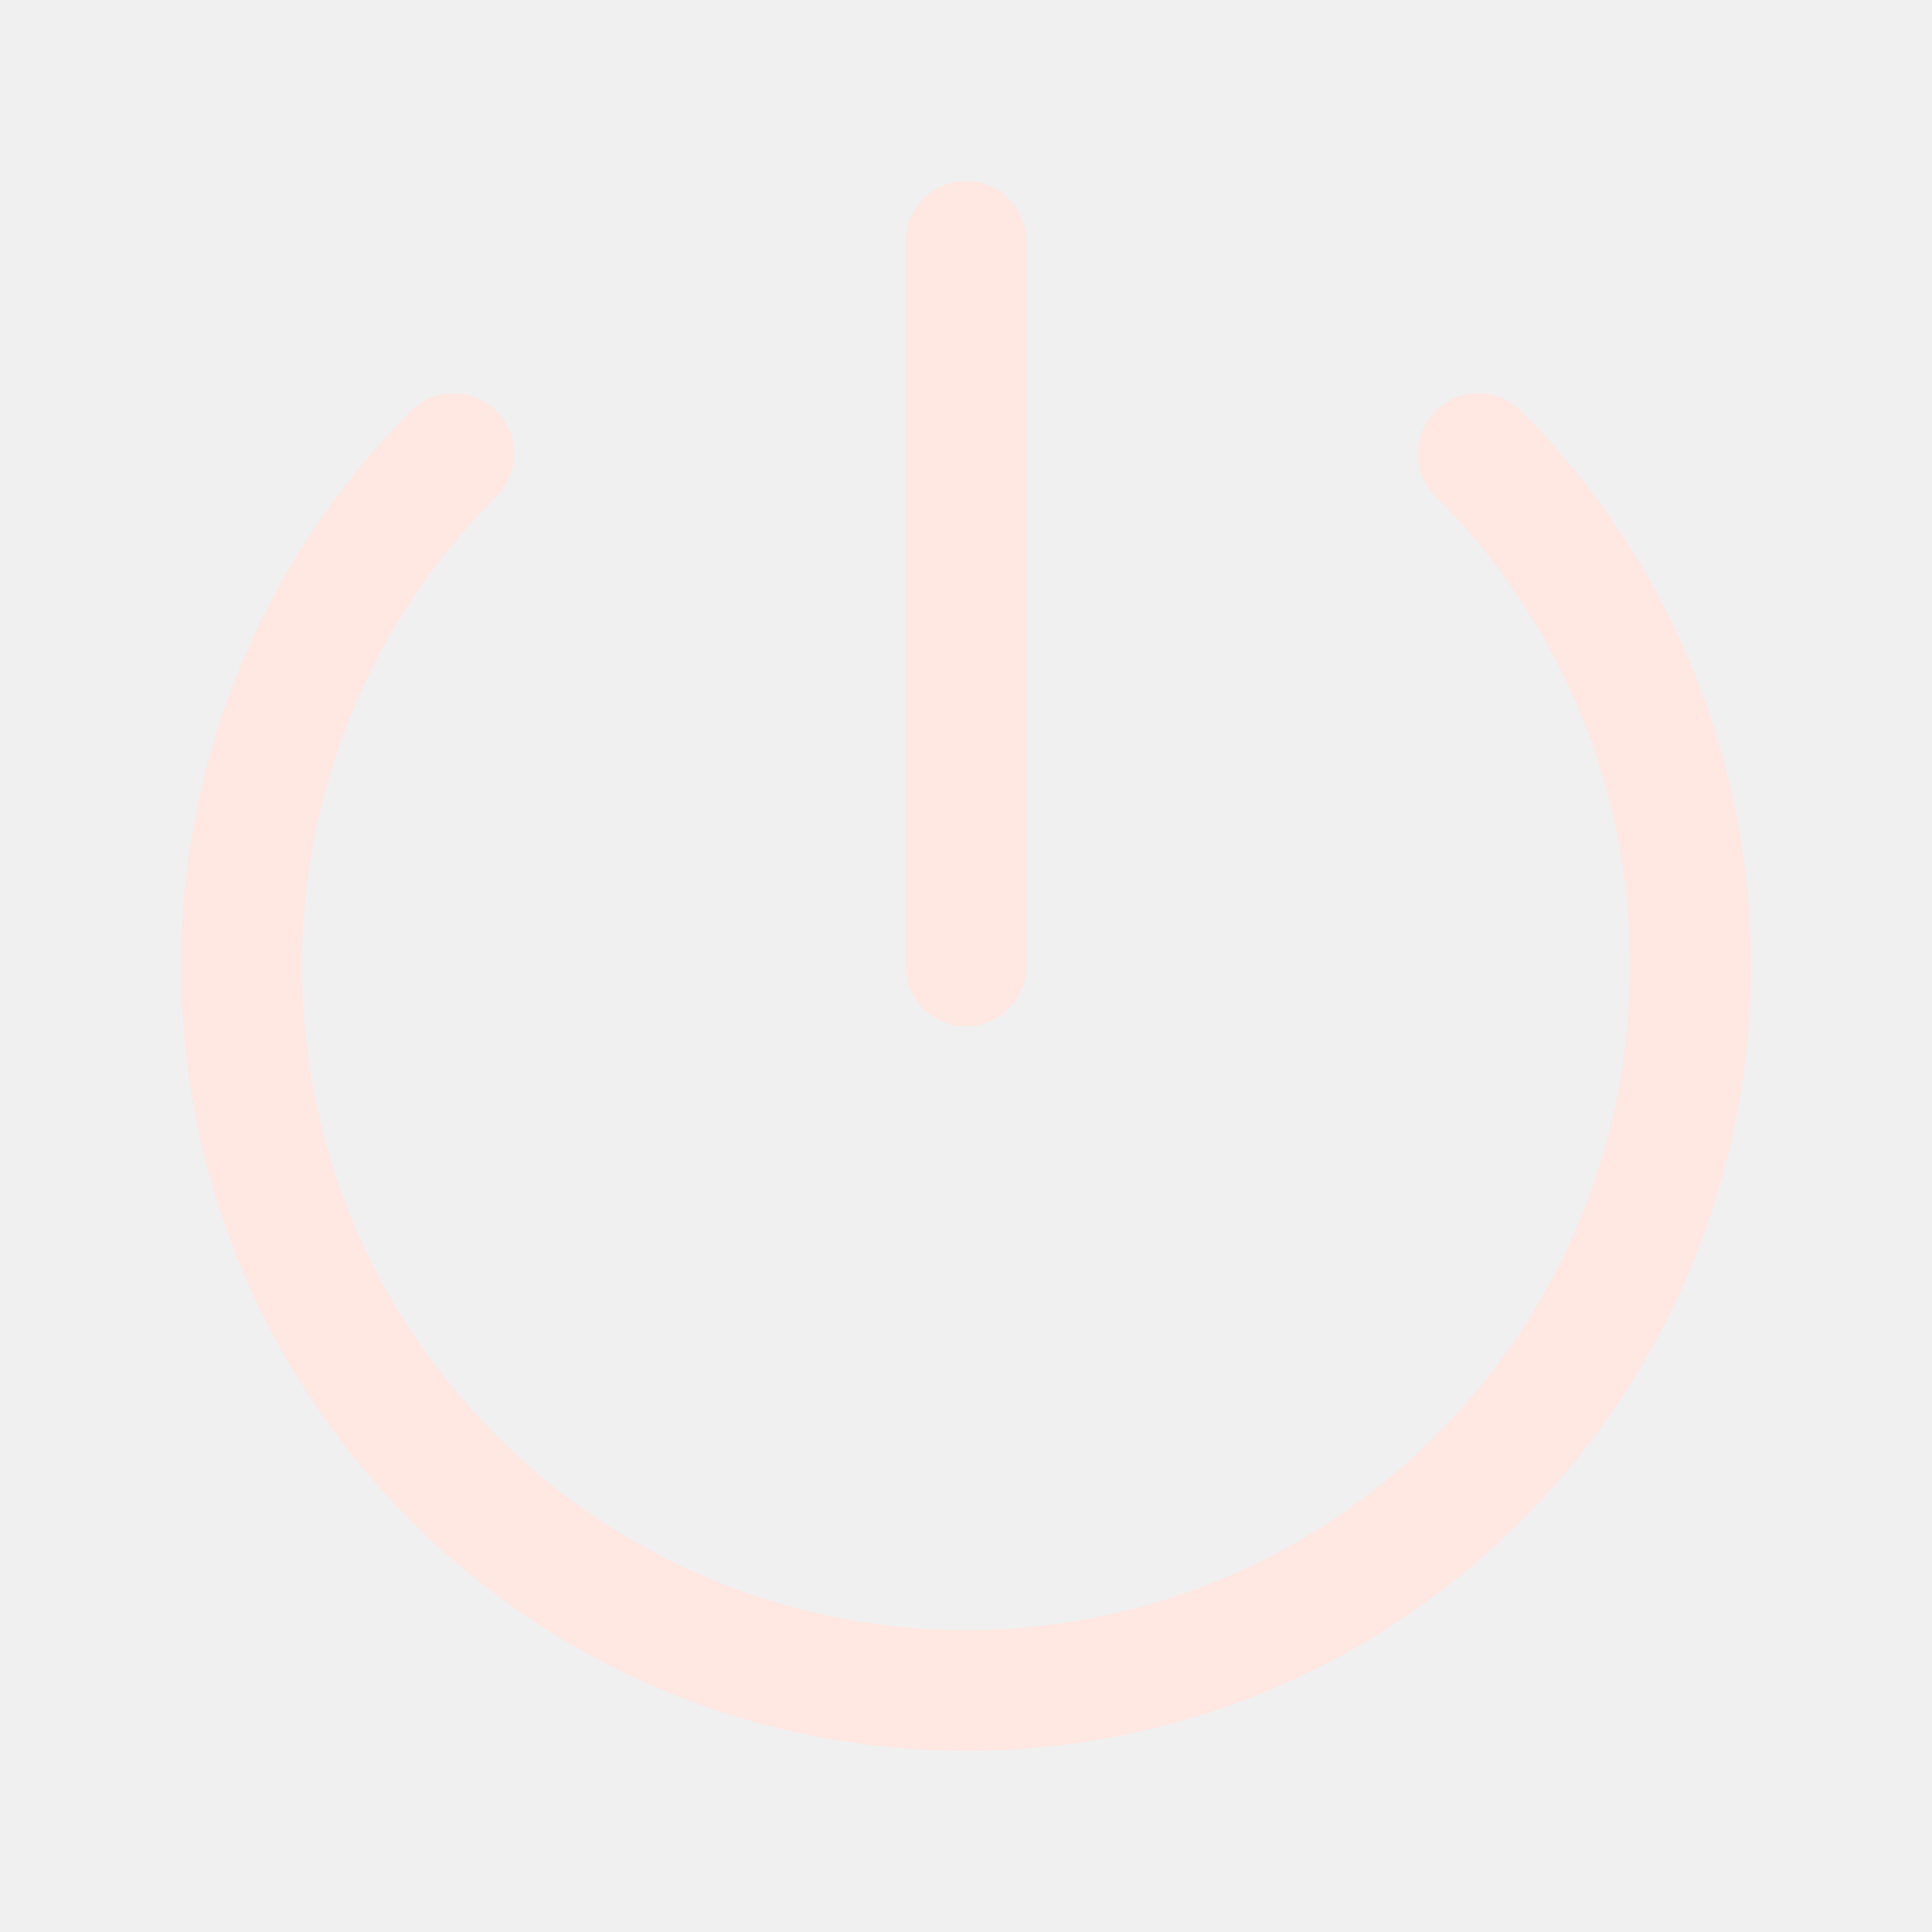
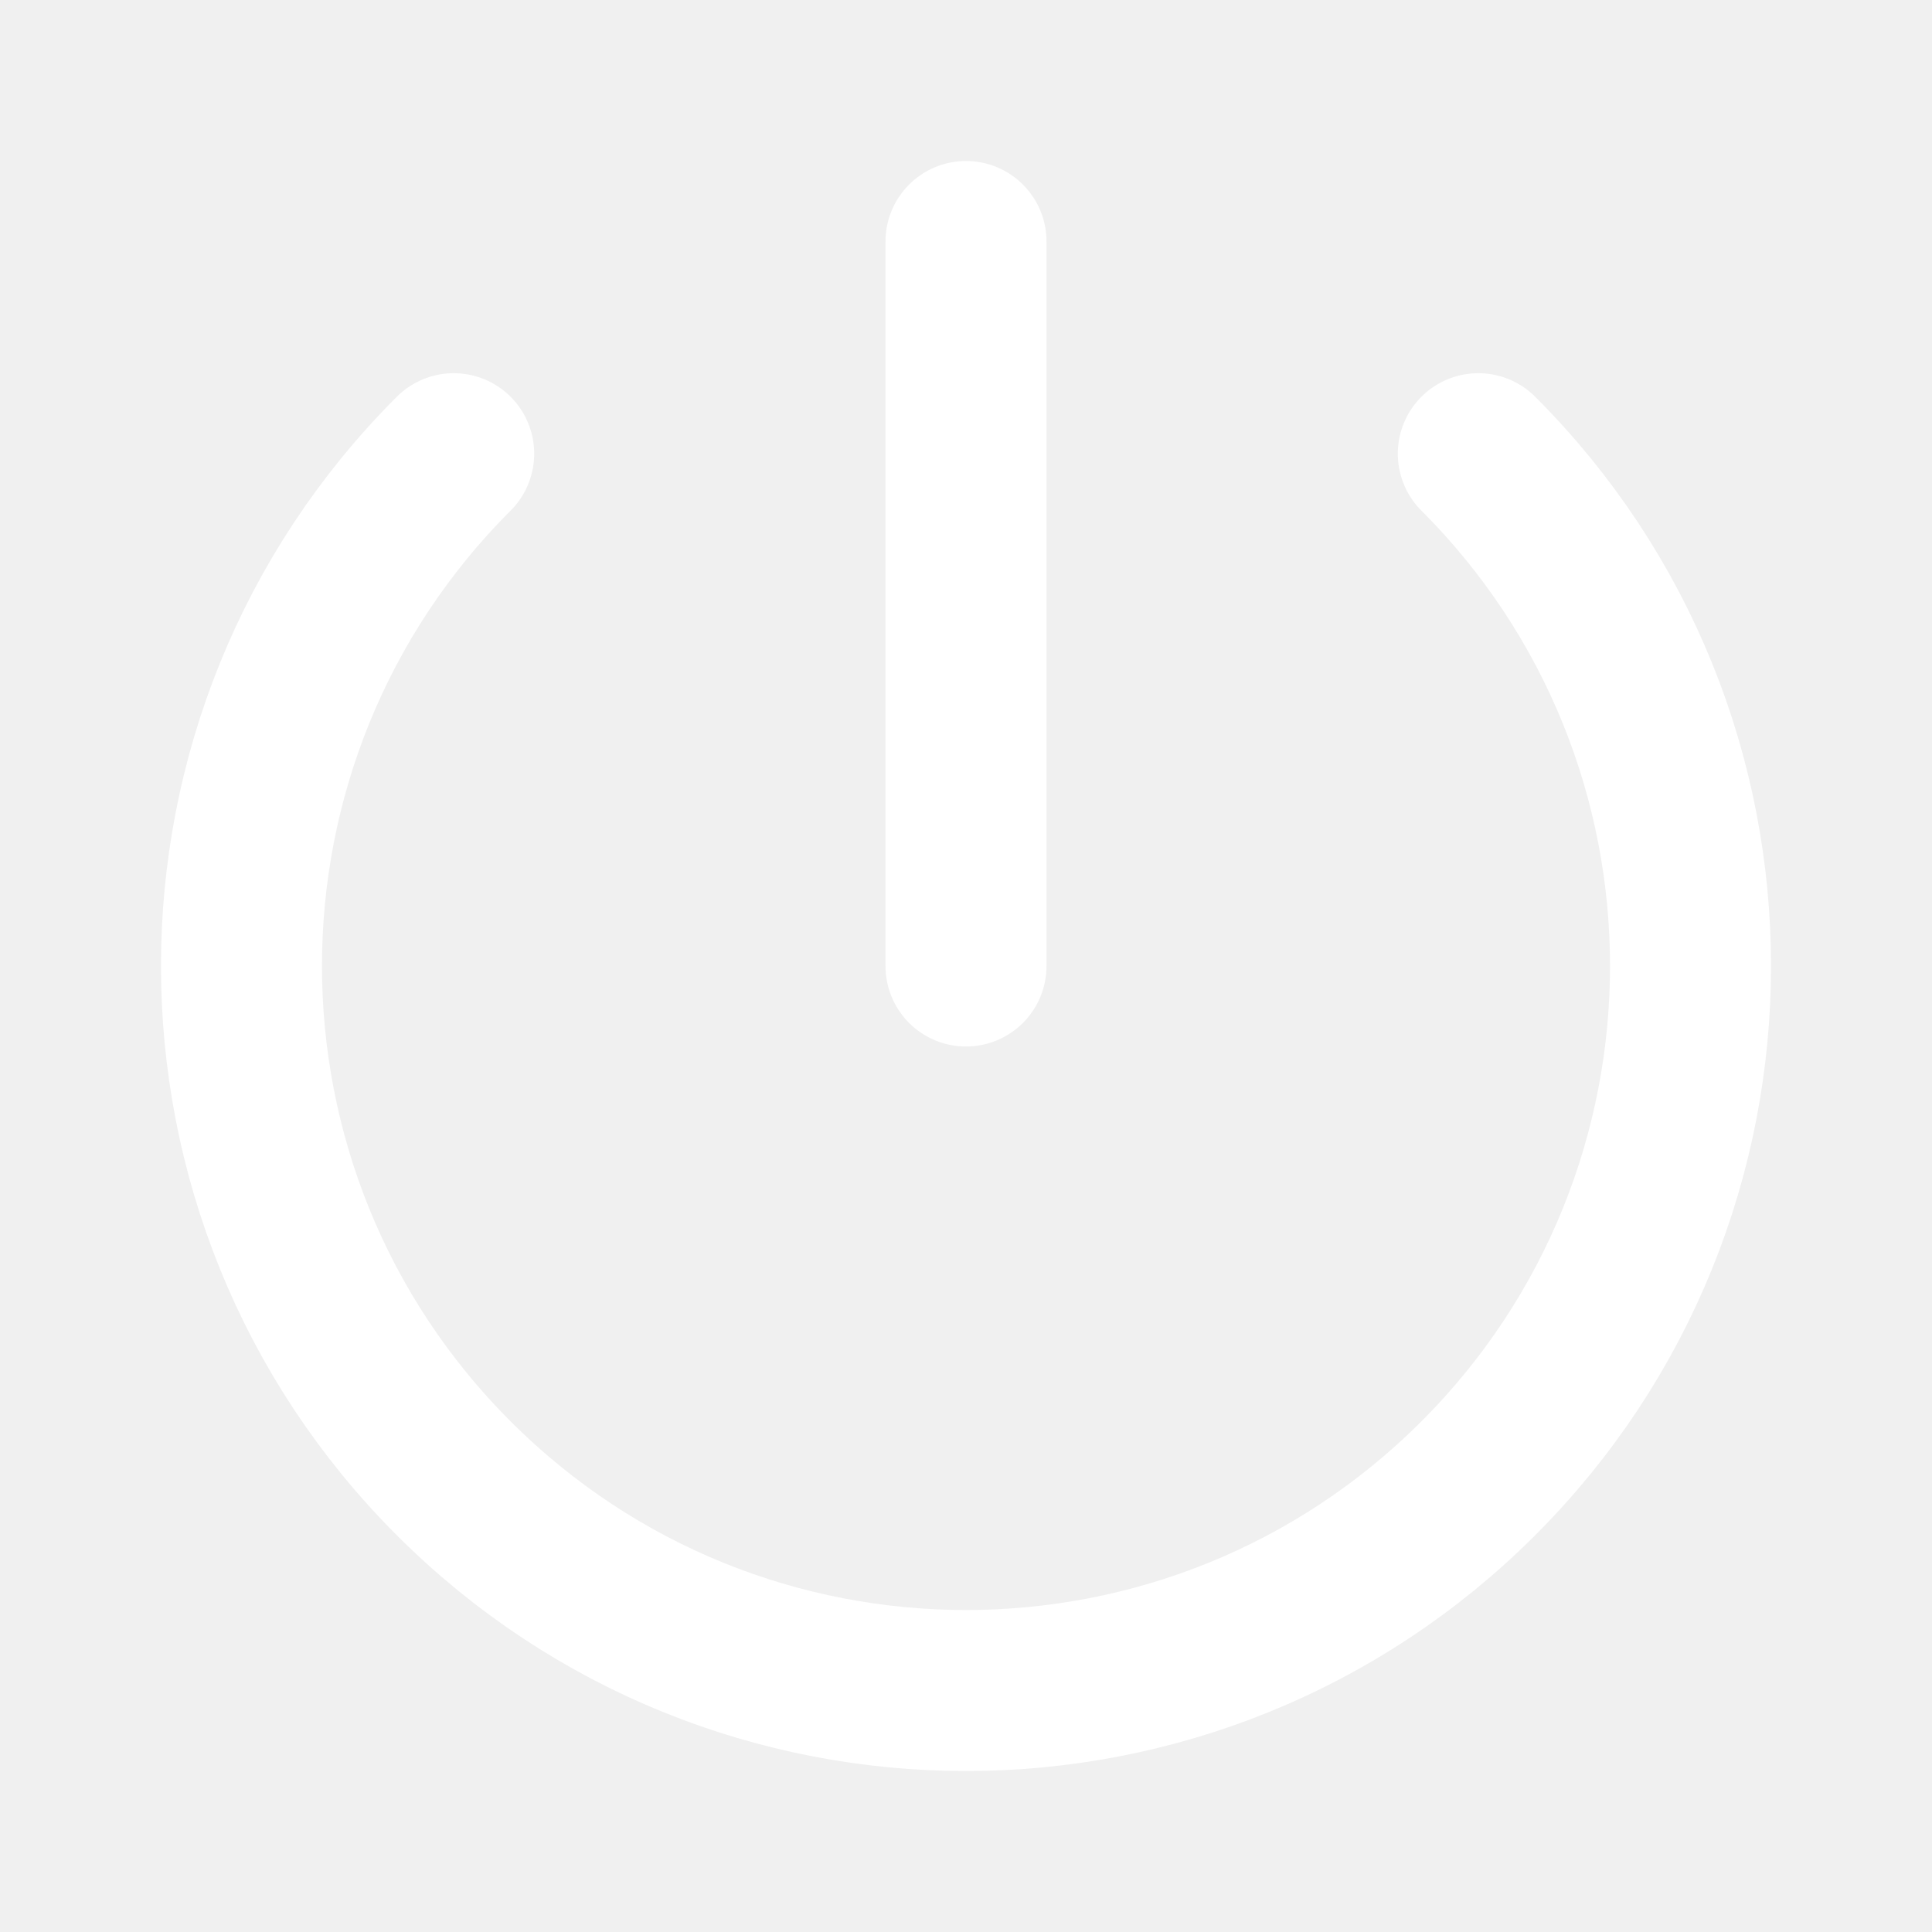
<svg xmlns="http://www.w3.org/2000/svg" width="24" height="24" viewBox="0 0 24 24" fill="none">
-   <path d="M5.636 5.636C2.121 9.151 2.121 14.849 5.636 18.364C9.151 21.879 14.849 21.879 18.364 18.364C21.879 14.849 21.879 9.151 18.364 5.636M12 3V12" stroke="#FFE7E2" stroke-width="1.5" stroke-linecap="round" stroke-linejoin="round" />
+   <path d="M5.636 5.636C2.121 9.151 2.121 14.849 5.636 18.364C9.151 21.879 14.849 21.879 18.364 18.364C21.879 14.849 21.879 9.151 18.364 5.636M12 3V12" stroke="#FFFFFF" stroke-width="2" stroke-linecap="round" stroke-linejoin="round" />
</svg>
